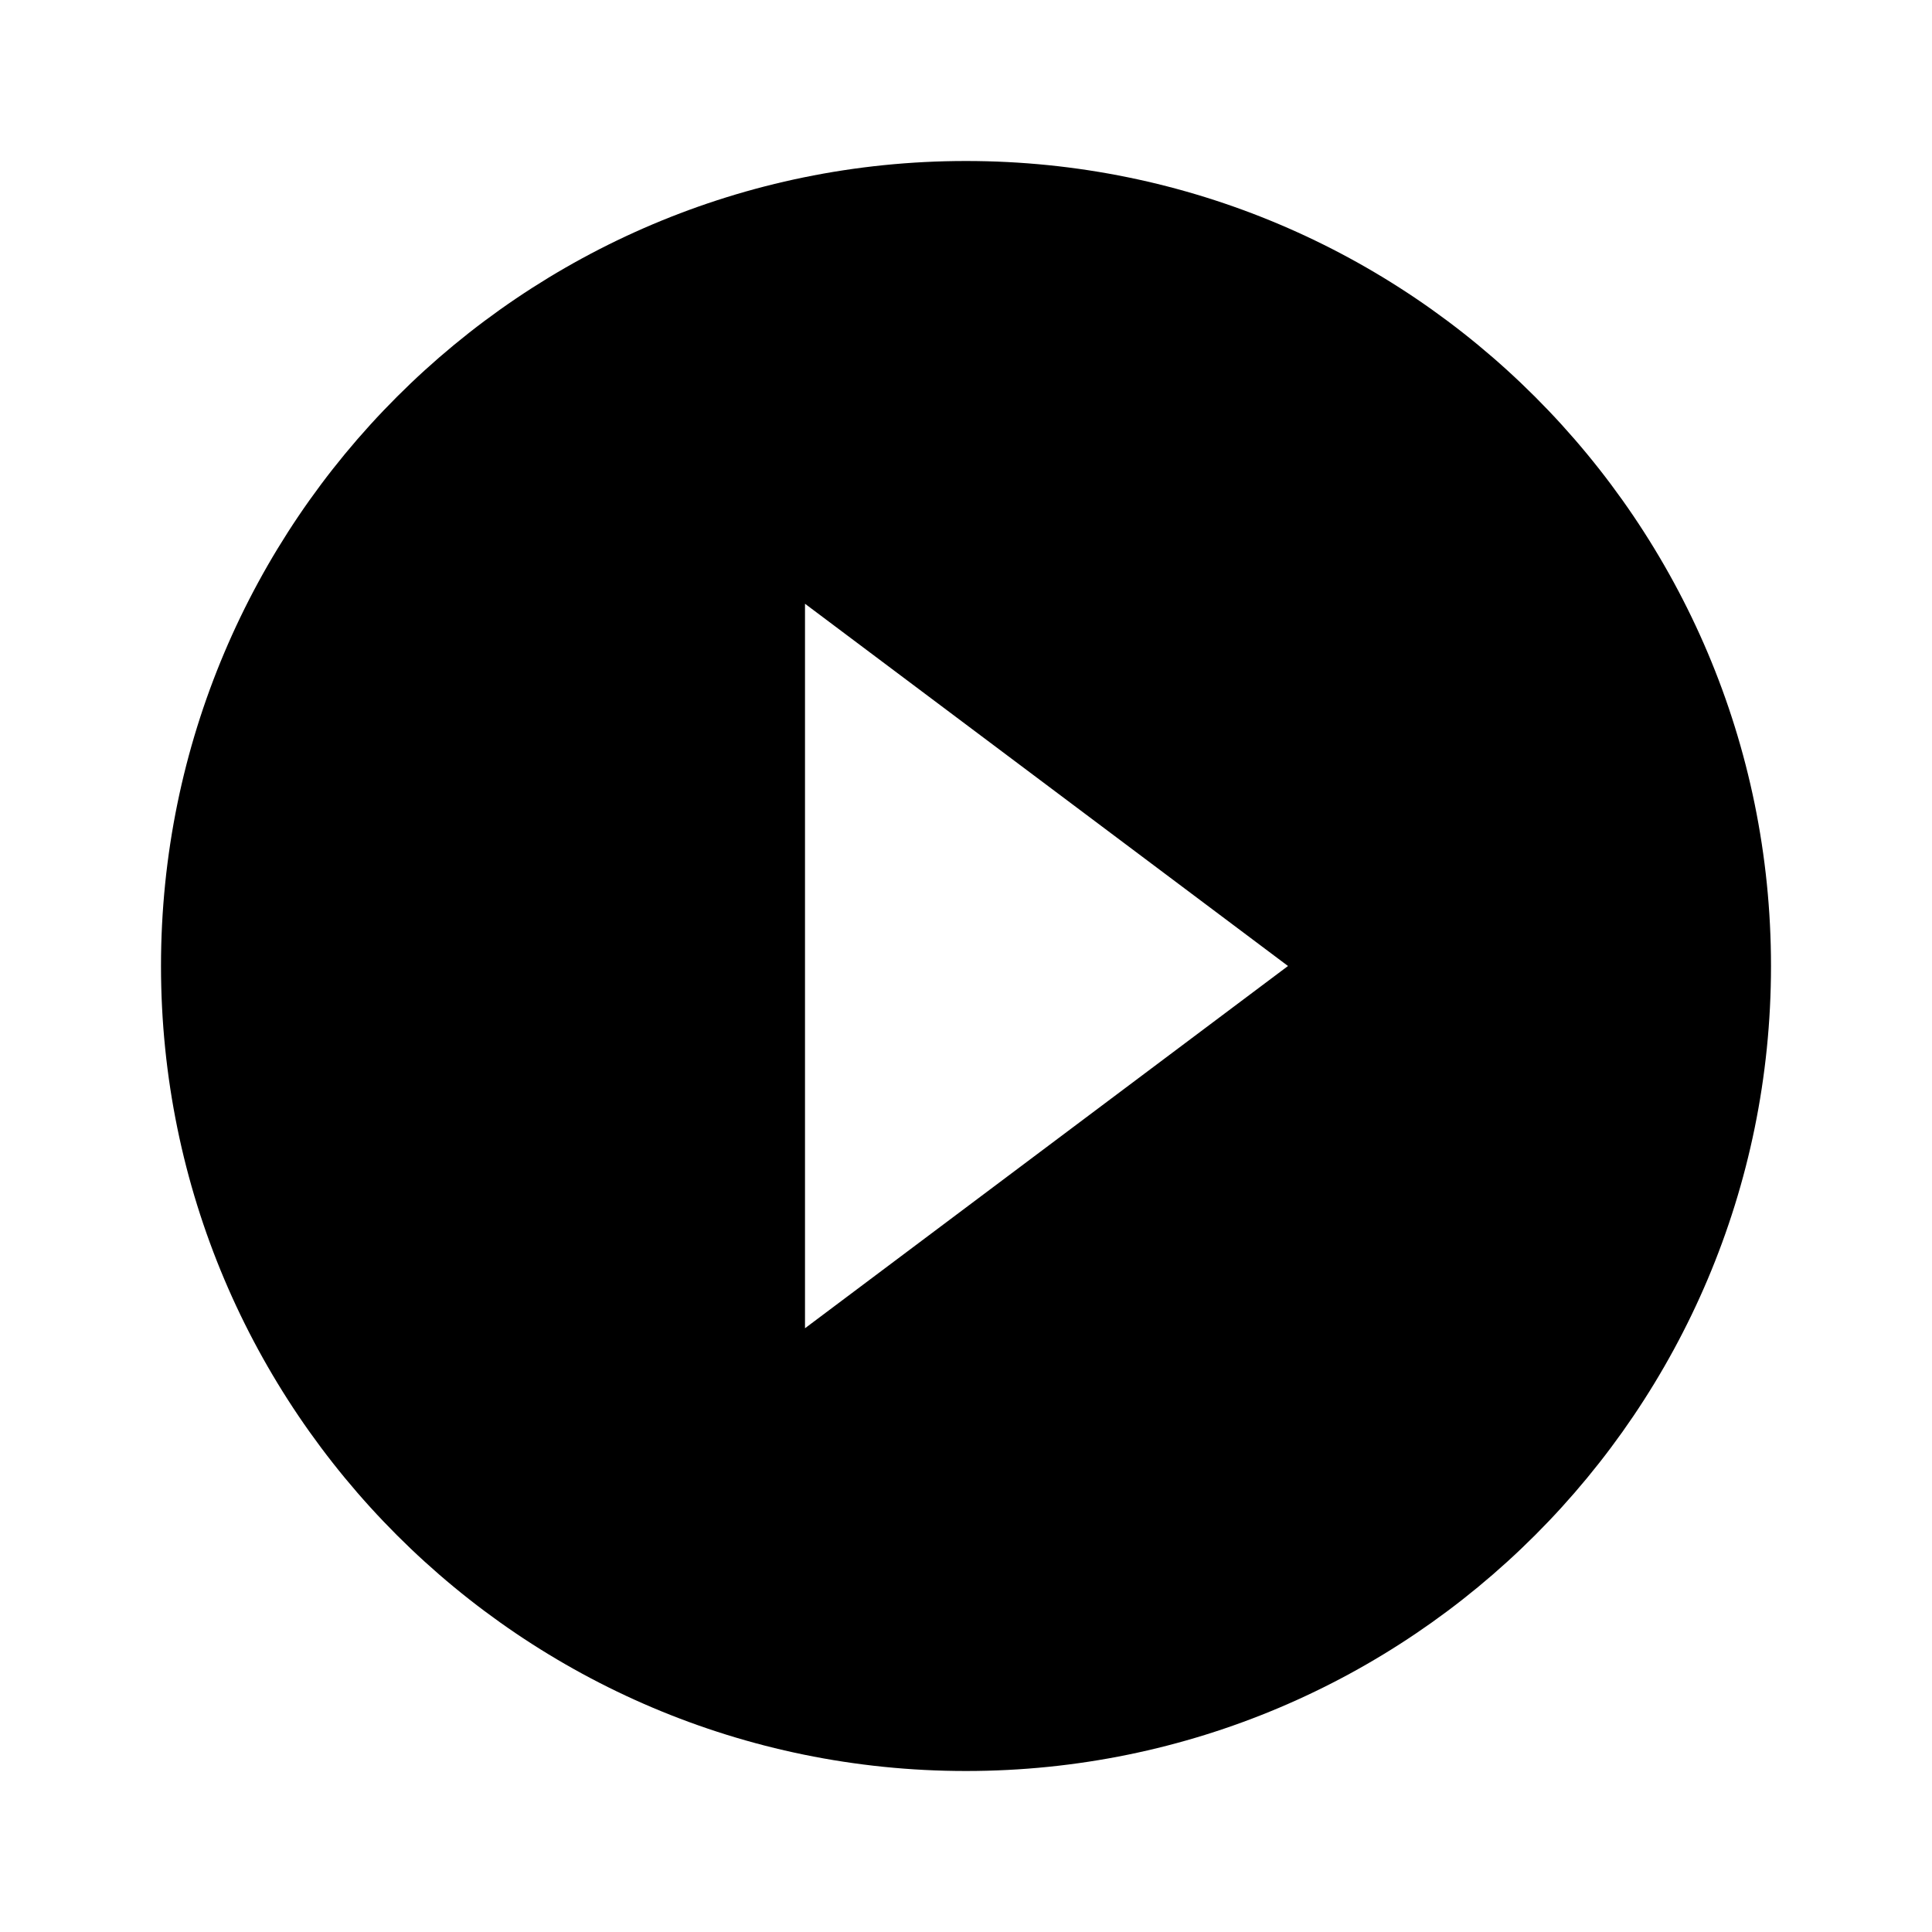
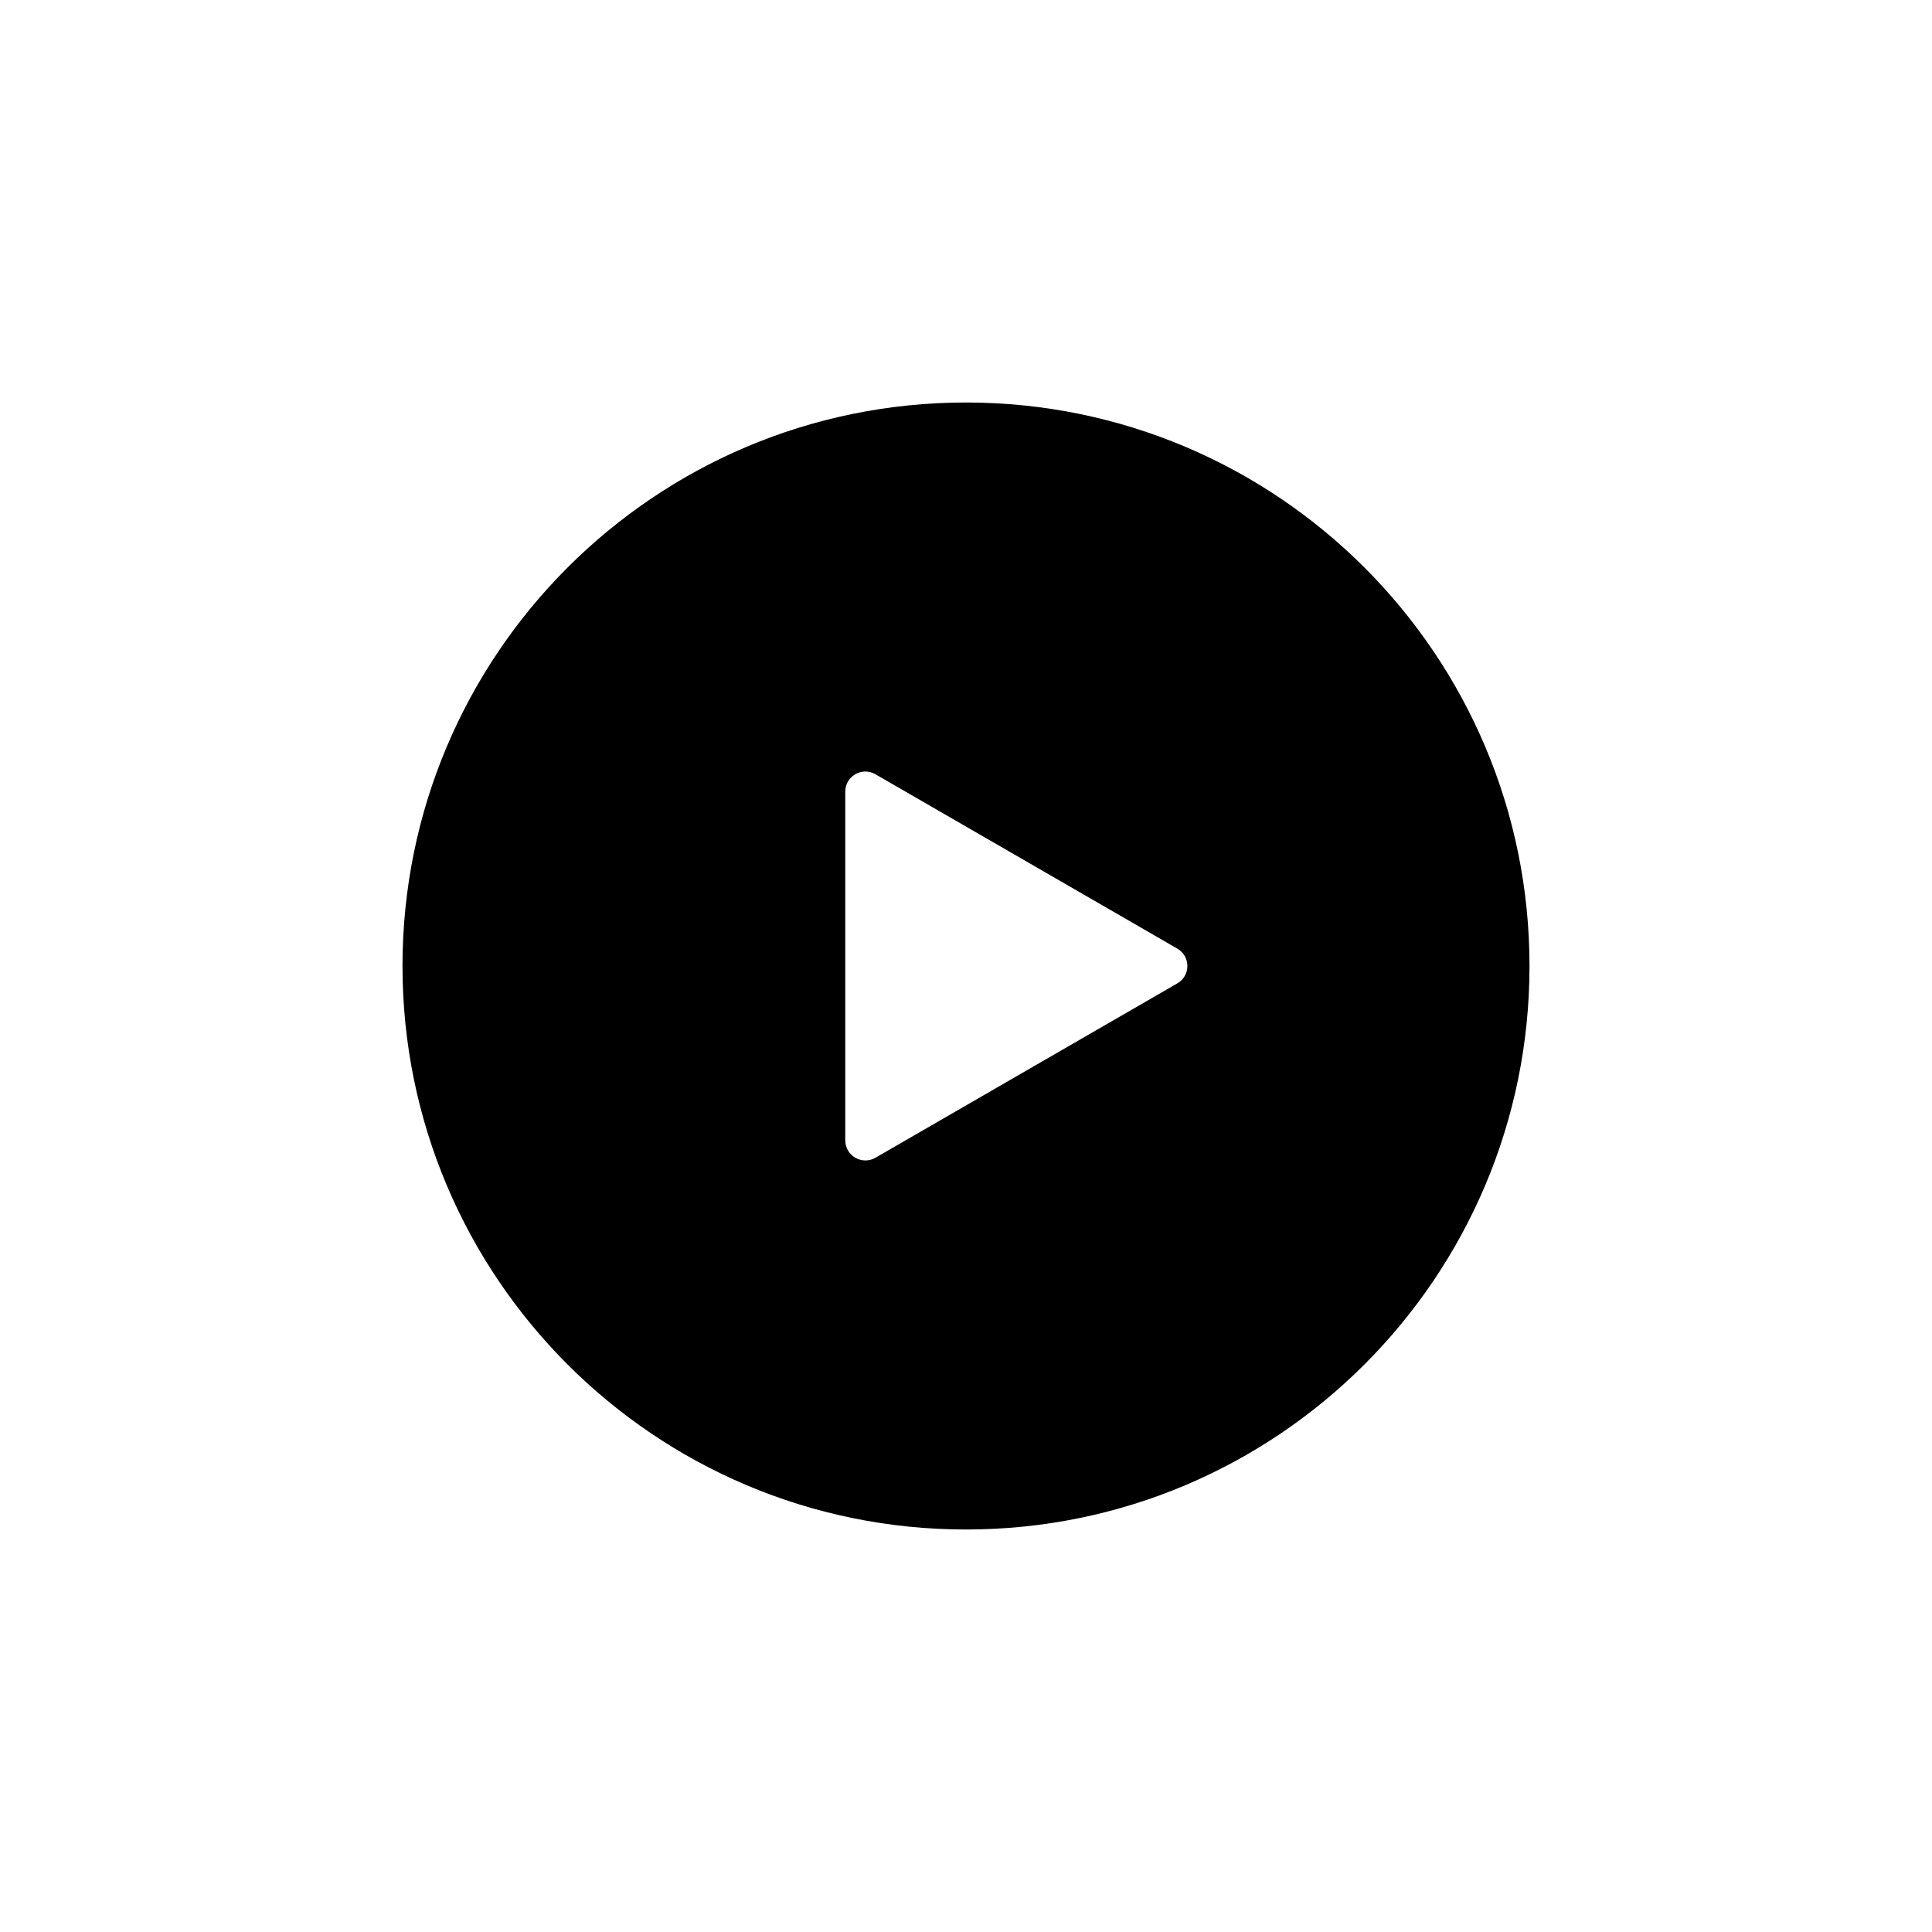
- <svg xmlns="http://www.w3.org/2000/svg" viewBox="0 0 24 24" fill="black" width="36px" height="36px">
-   <path d="M0 0h24v24H0z" fill="none" />
-   <path d="M12 2C6.48 2 2 6.48 2 12s4.48 10 10 10 10-4.48 10-10S17.52 2 12 2zm-2 14.5v-9l6 4.5-6 4.5z" />
+ <svg xmlns="http://www.w3.org/2000/svg" width="24" height="24" viewBox="0 0 24 24" fill="black">
+   <path fill-rule="evenodd" clip-rule="evenodd" d="M12 19C15.866 19 19 15.866 19 12C19 8.134 15.866 5 12 5C8.134 5 5 8.134 5 12C5 15.866 8.134 19 12 19ZM10.5 14.165C10.5 14.357 10.708 14.478 10.875 14.382L14.625 12.216C14.792 12.12 14.792 11.88 14.625 11.784L10.875 9.618C10.708 9.522 10.5 9.642 10.5 9.835L10.5 14.165Z" />
</svg>
